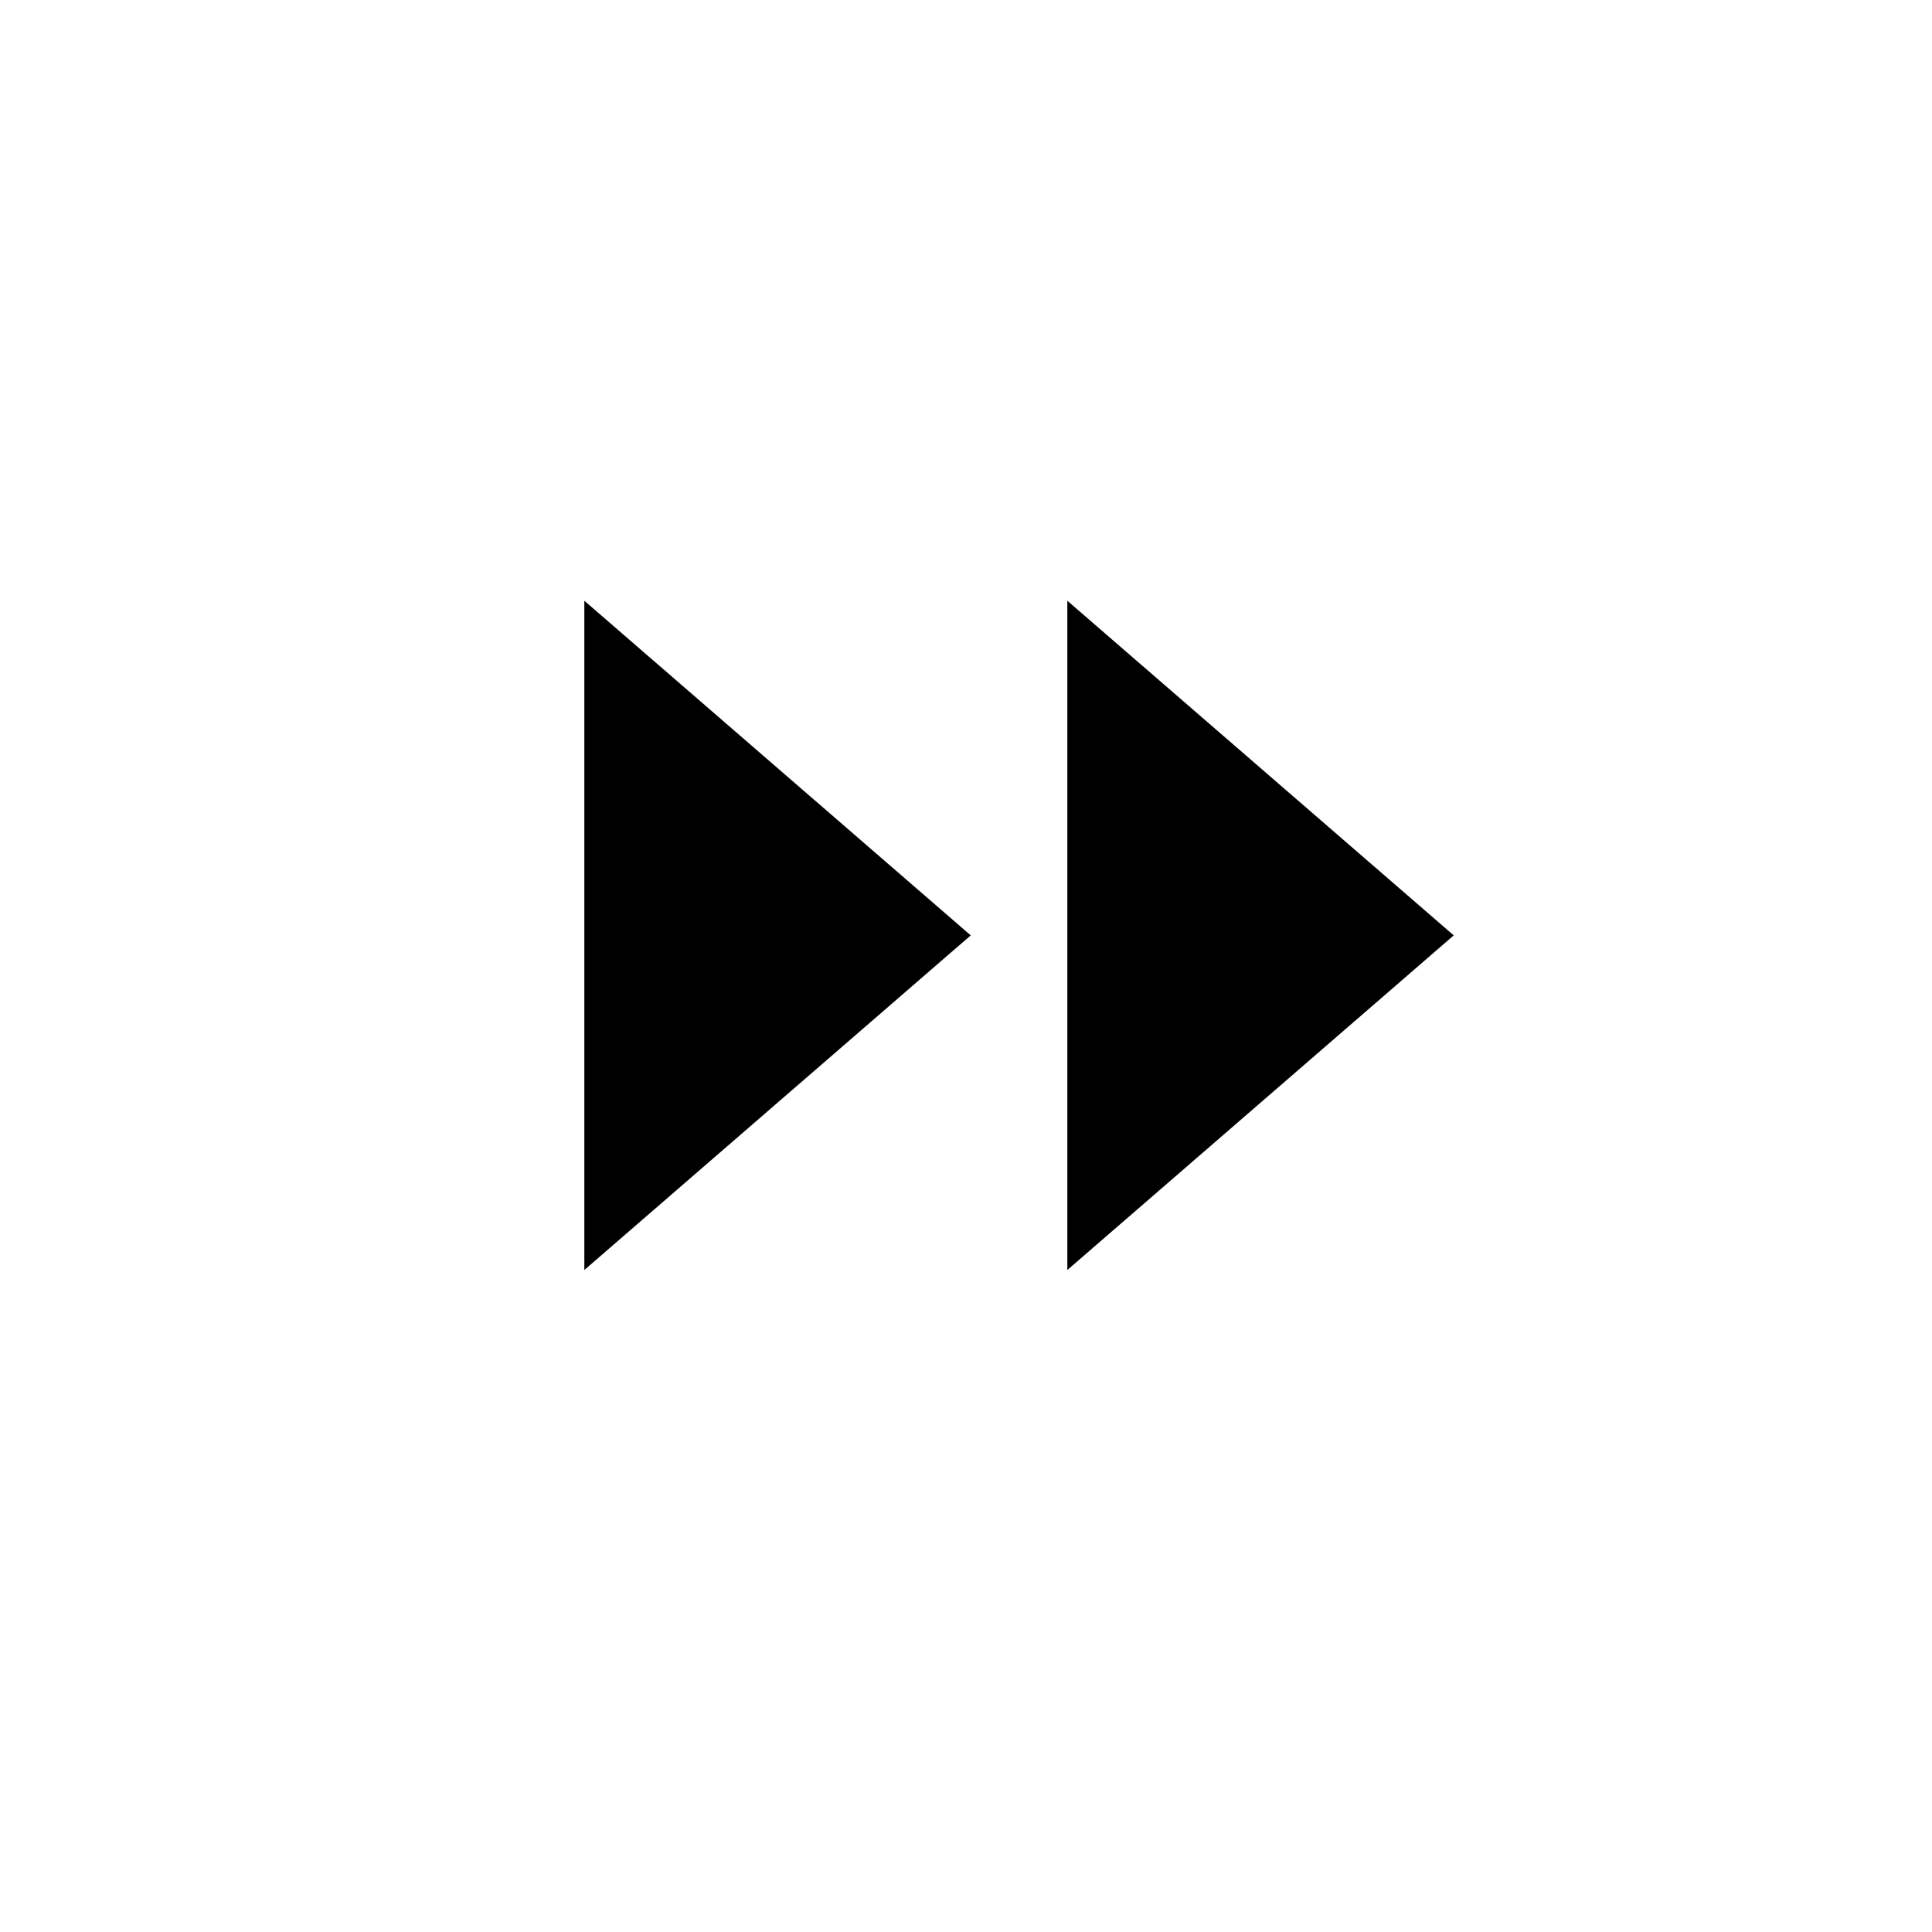
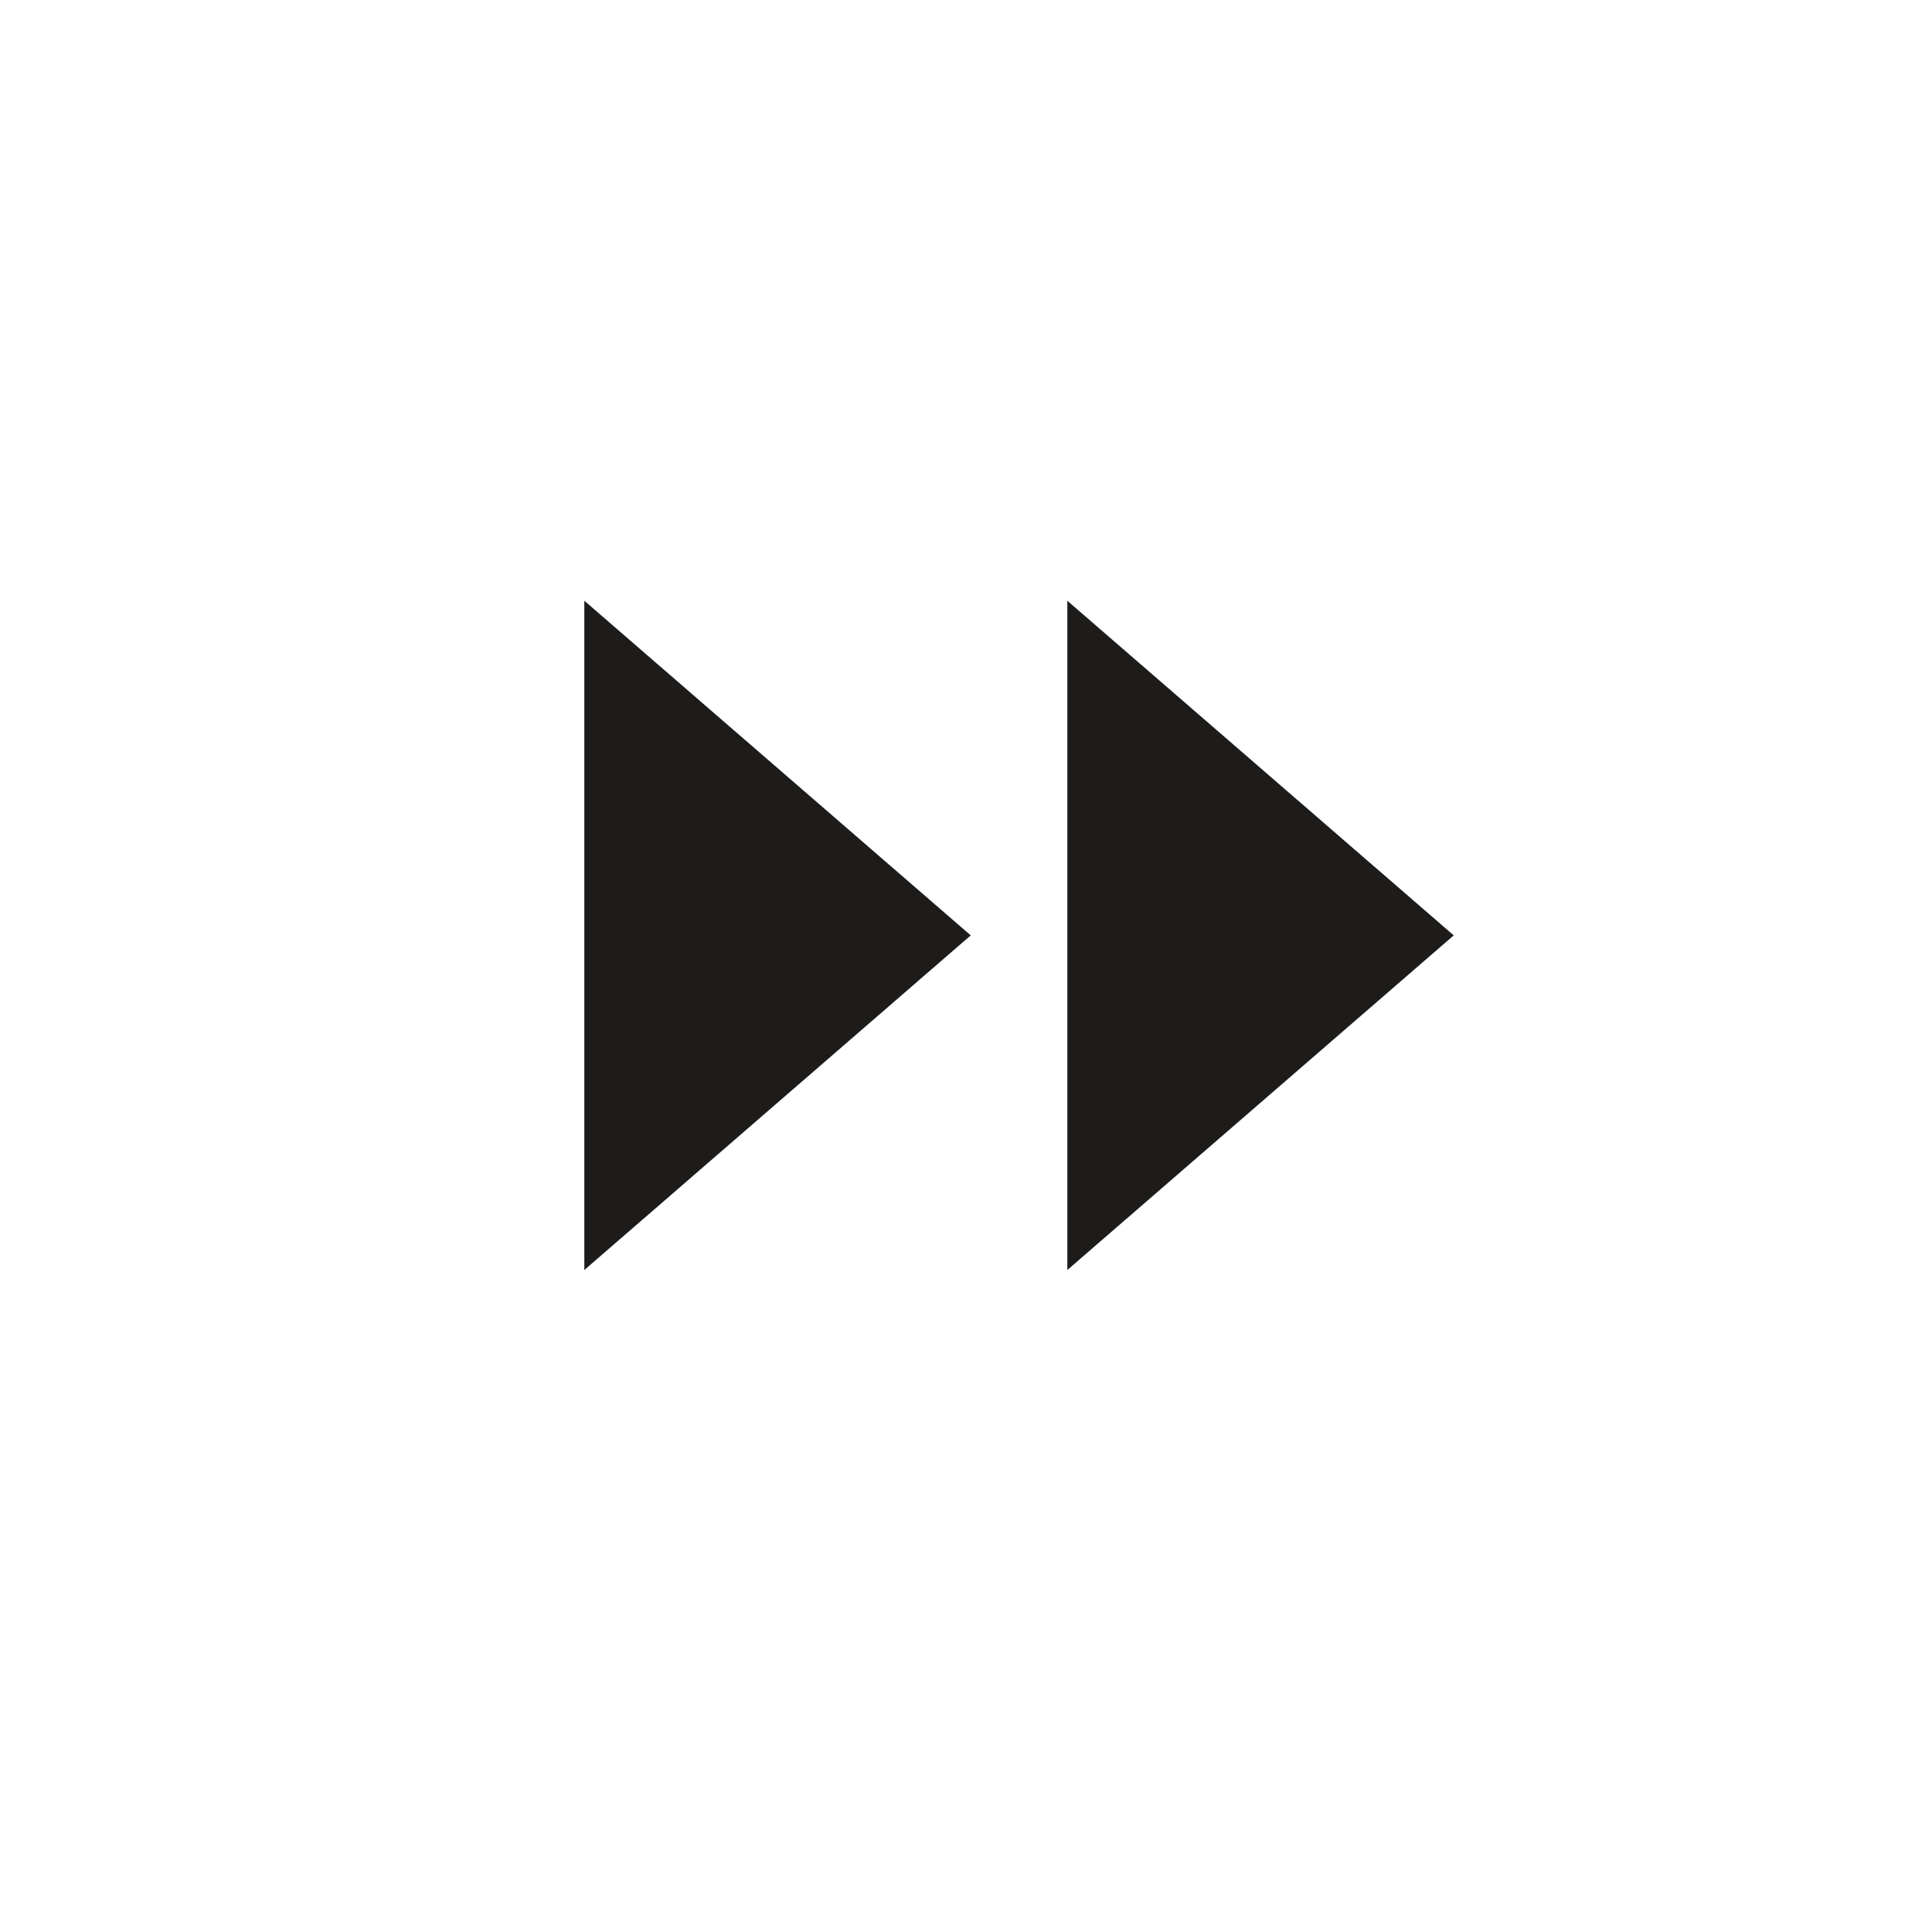
<svg xmlns="http://www.w3.org/2000/svg" width="40" height="40" viewBox="0 0 40 40" fill="none">
-   <path d="M22.098 12.438L30.098 19.366L22.098 26.294L22.098 12.438Z" fill="black" />
-   <path d="M12.098 12.438L20.098 19.366L12.098 26.294L12.098 12.438Z" fill="black" />
+   <path d="M22.098 12.438L30.098 19.366L22.098 26.294L22.098 12.438Z" fill="#1d1c1a" />
+   <path d="M12.098 12.438L20.098 19.366L12.098 26.294L12.098 12.438Z" fill="#1d1c1a" />
</svg>
